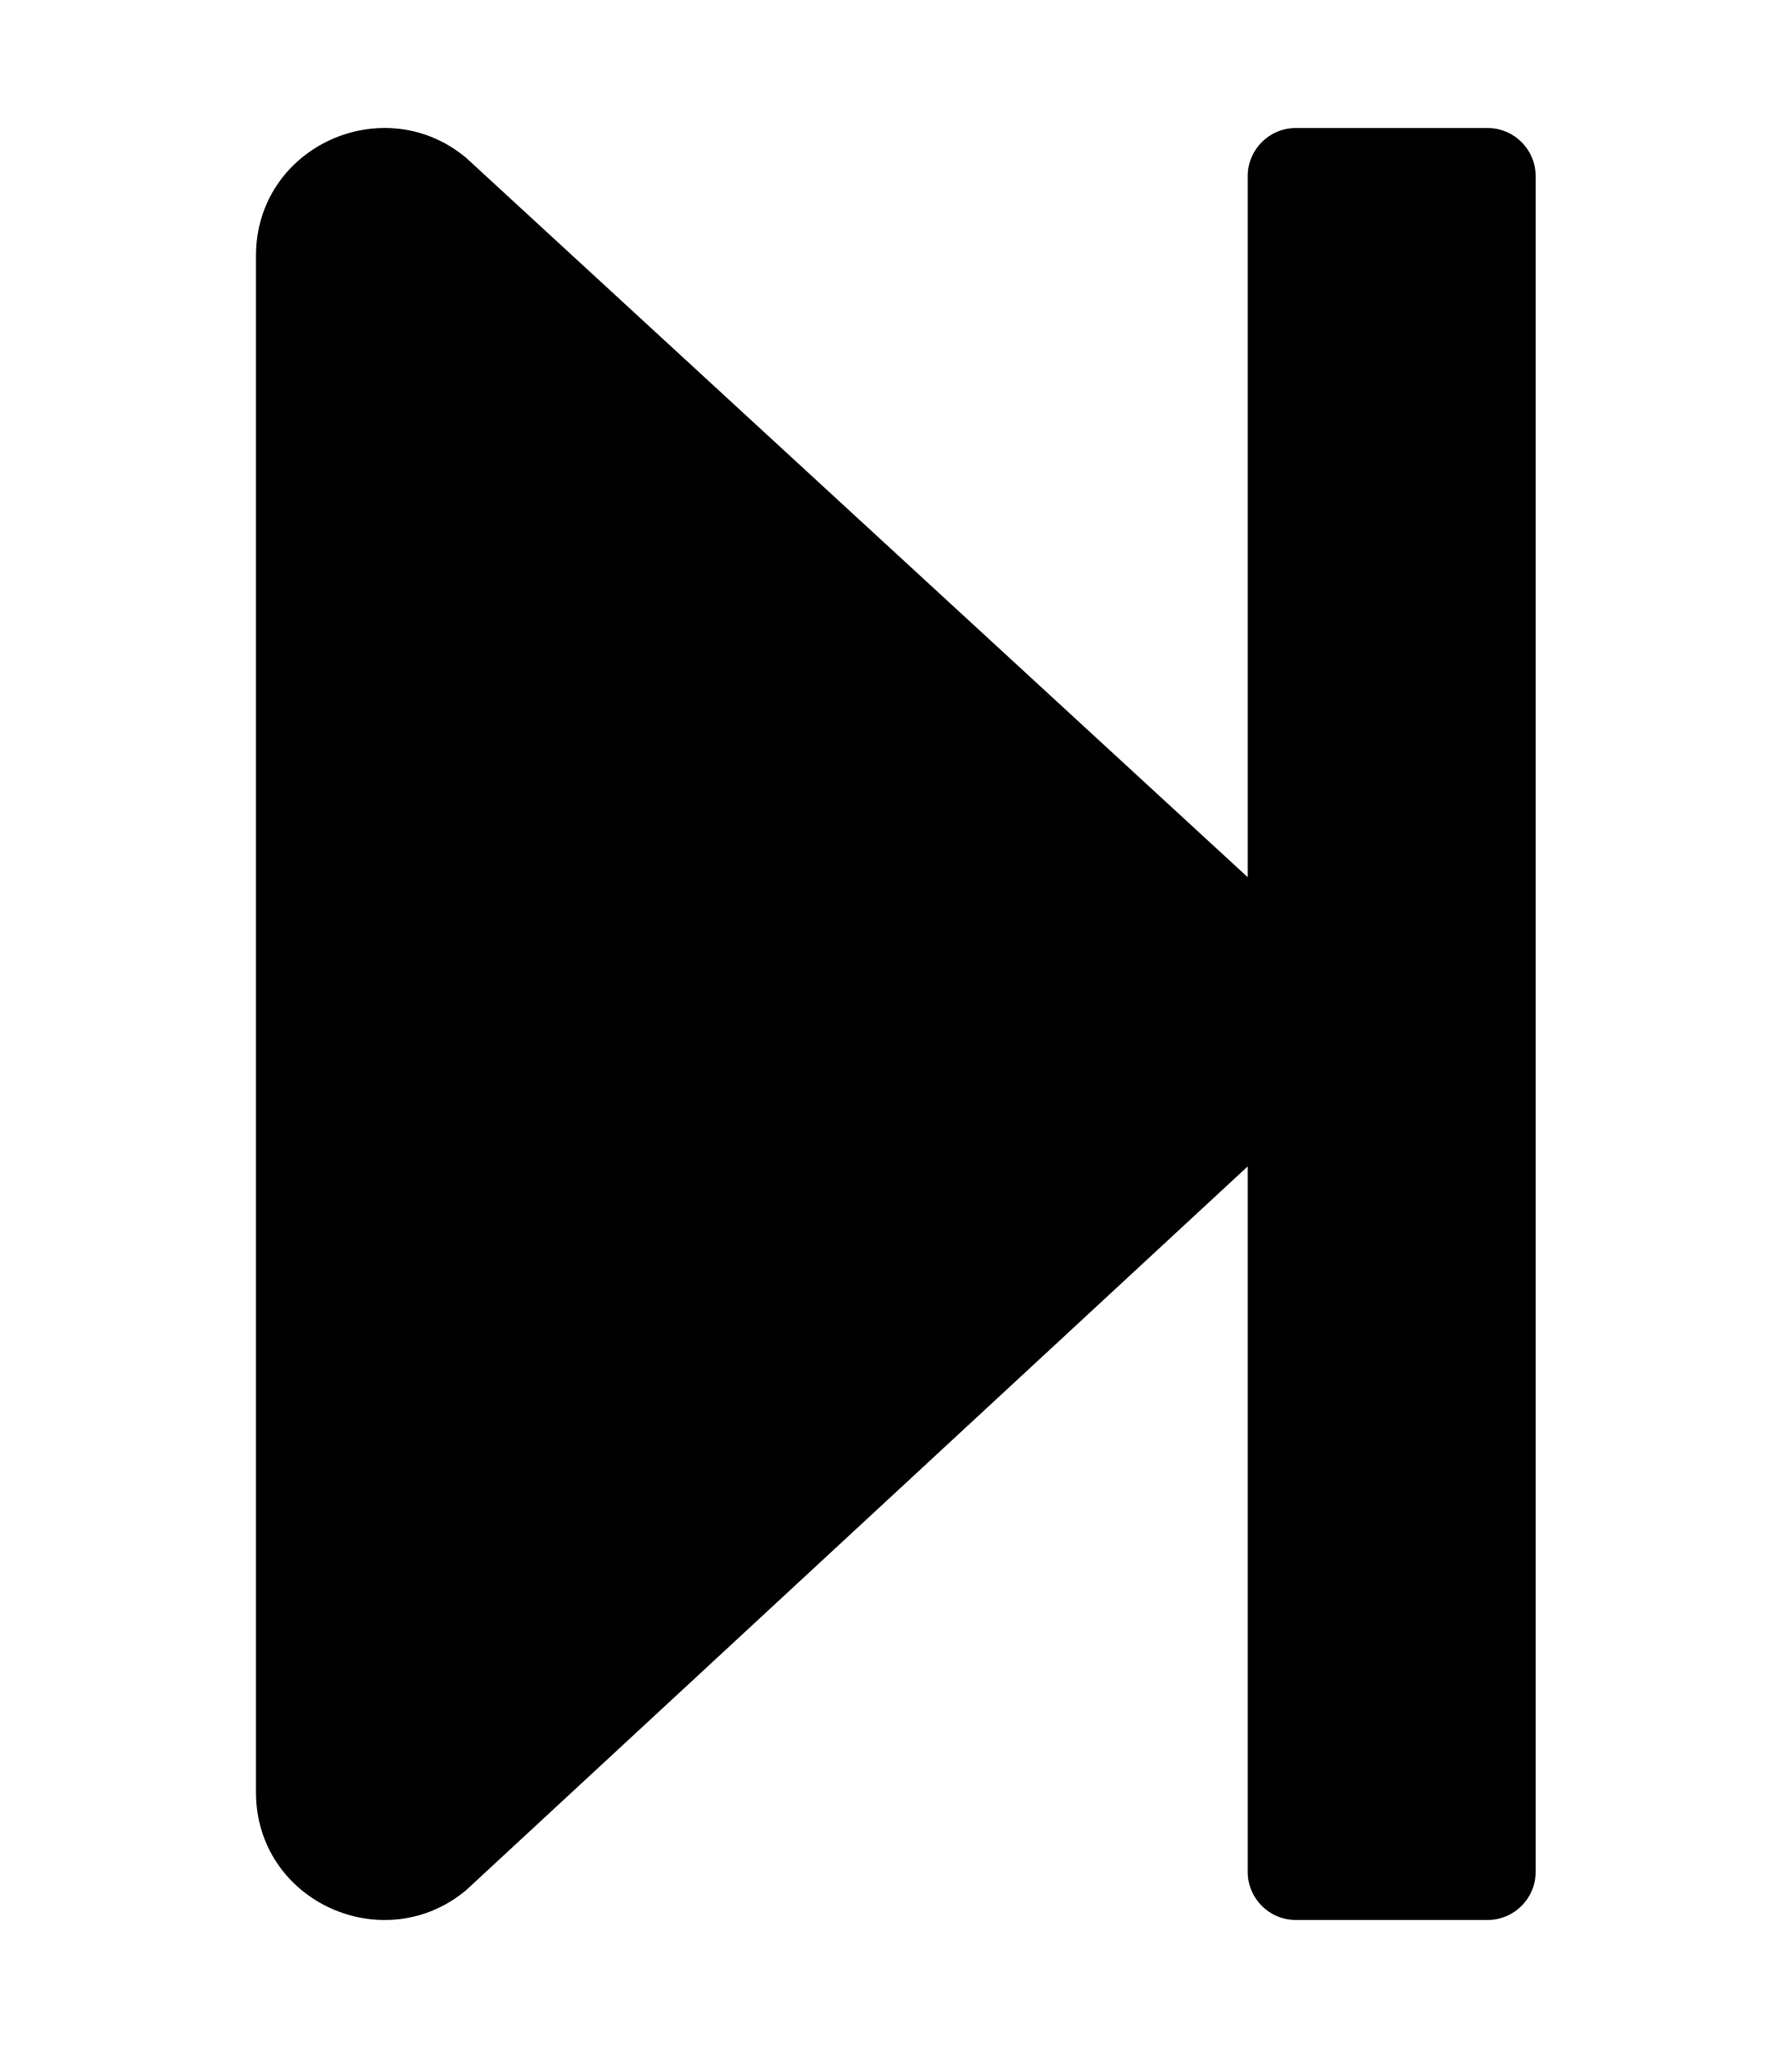
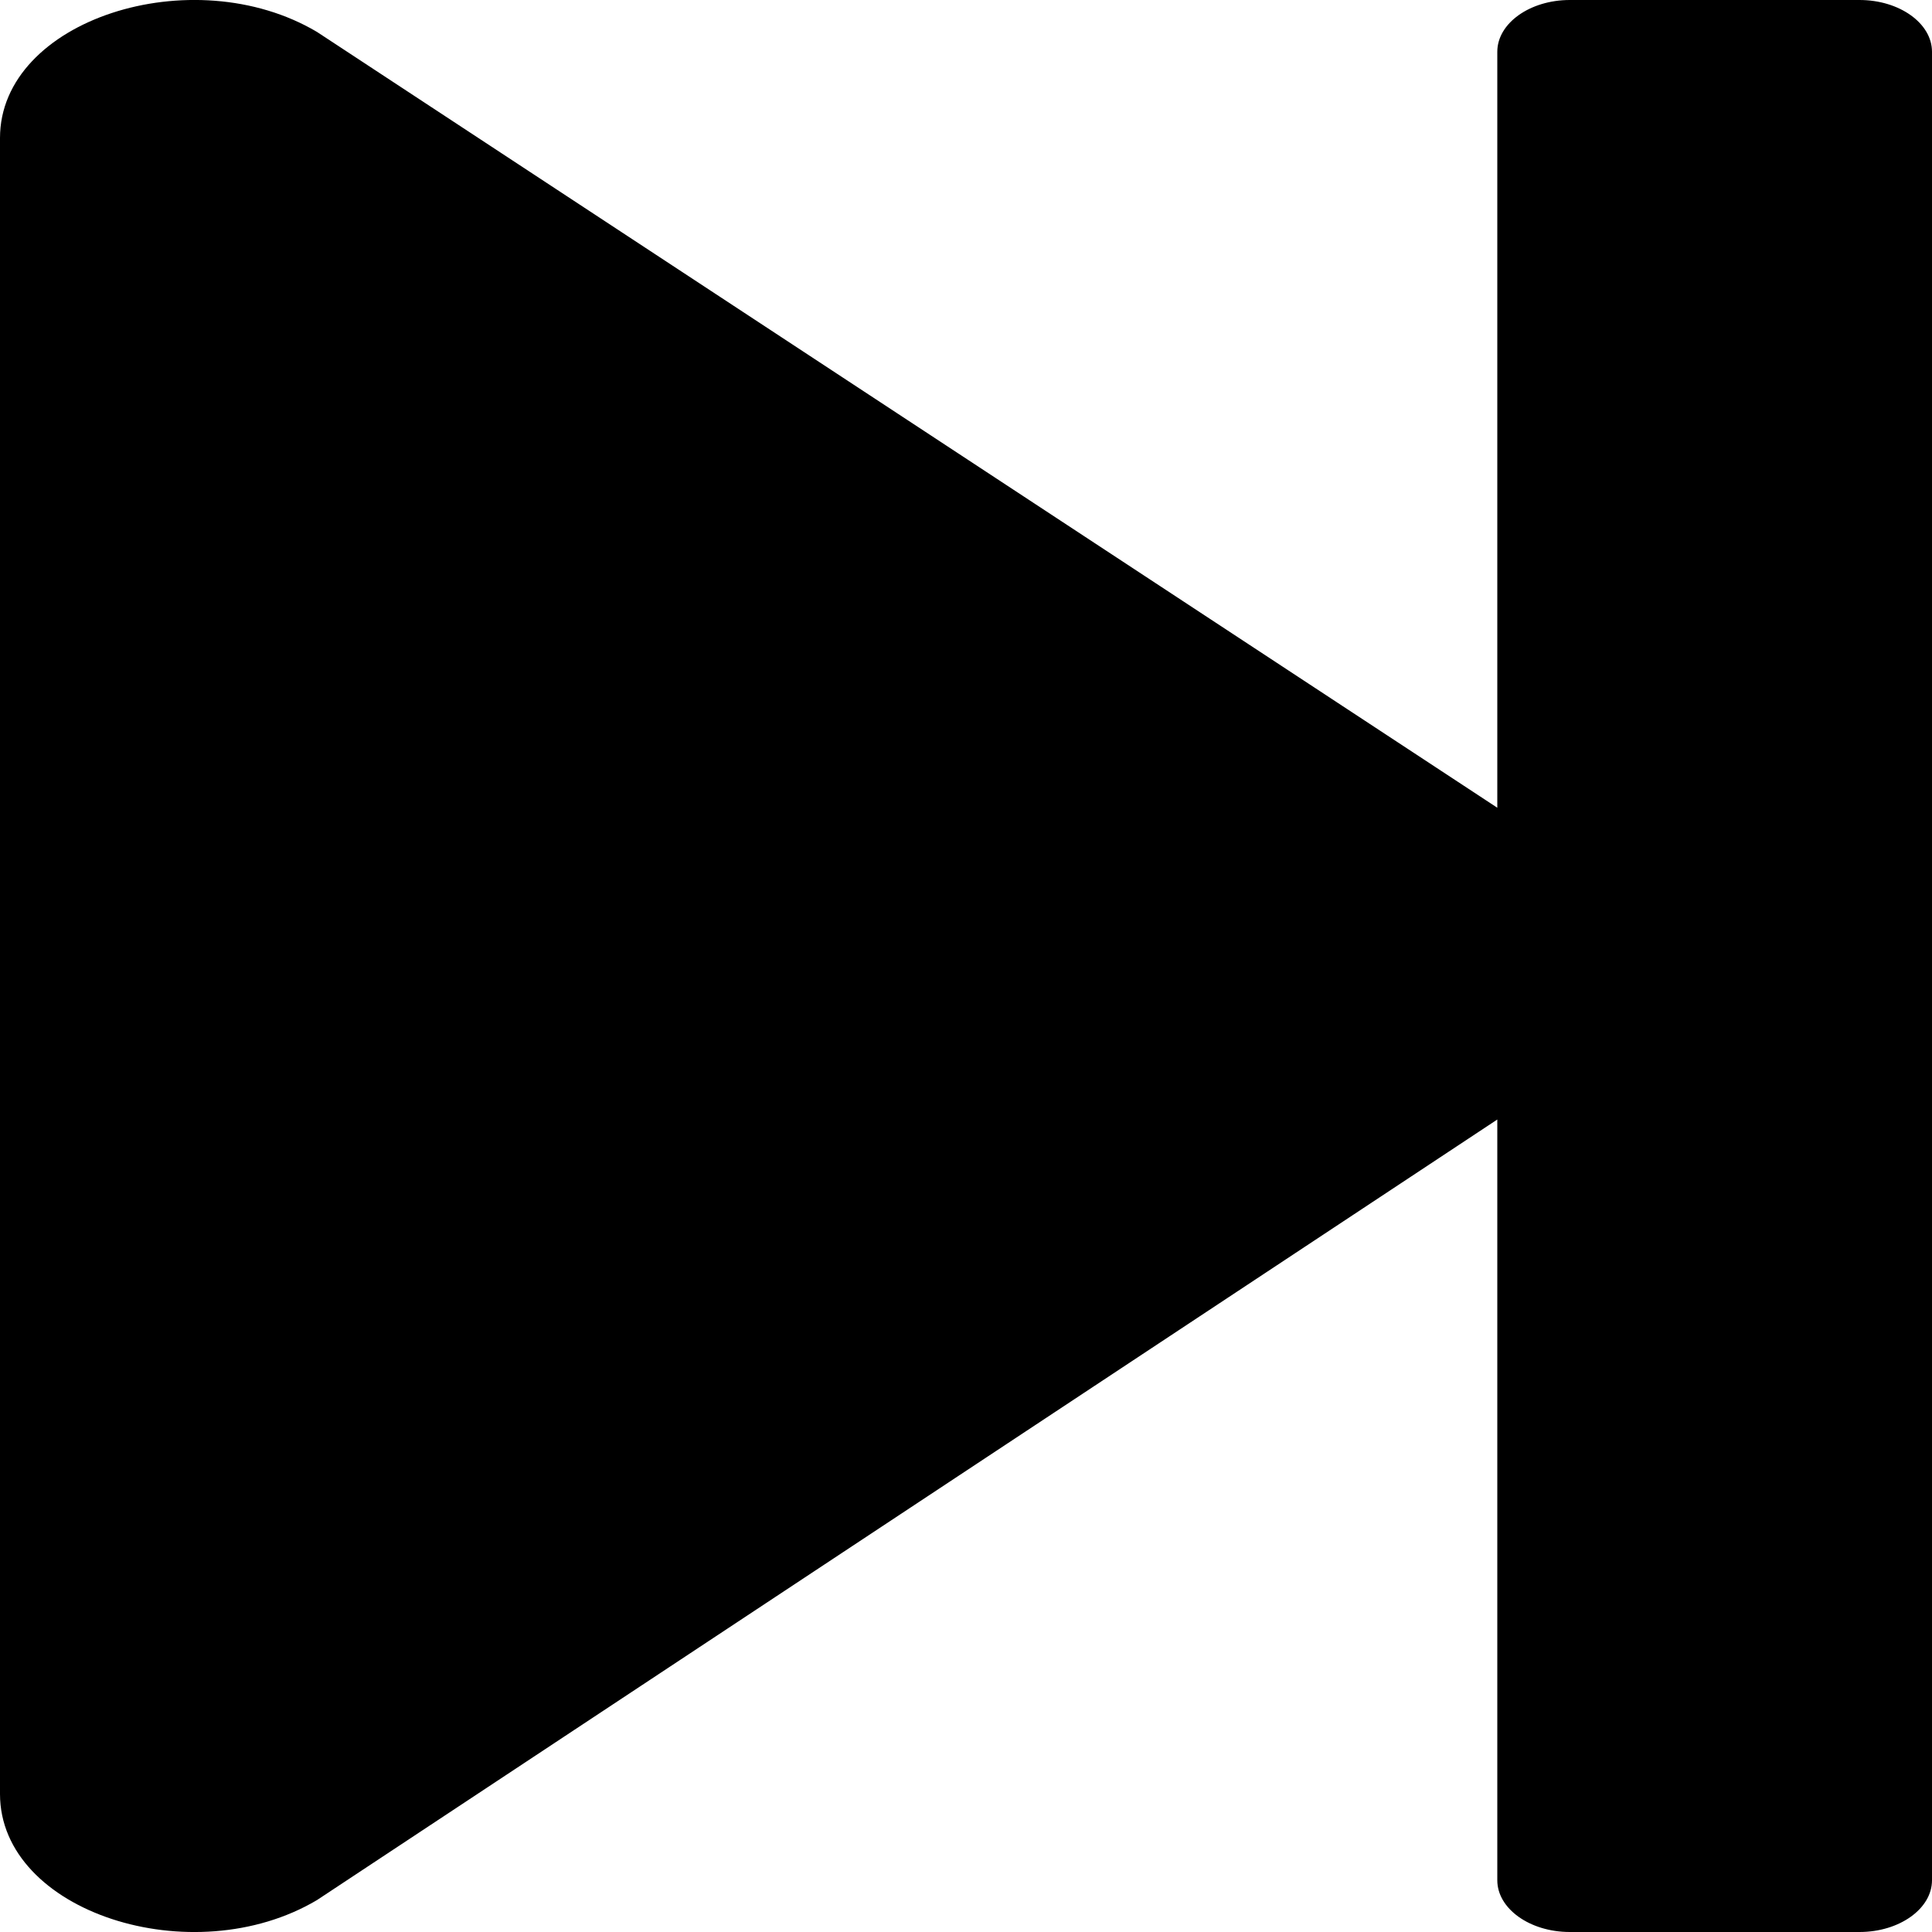
- <svg xmlns="http://www.w3.org/2000/svg" viewBox="0 0 448 512">
-   <path d="M384 44v424c0 6.6-5.4 12-12 12h-48c-6.6 0-12-5.4-12-12V291.6l-195.5 181C95.9 489.7 64 475.4 64 448V64c0-27.4 31.9-41.7 52.5-24.6L312 219.3V44c0-6.6 5.4-12 12-12h48c6.6 0 12 5.4 12 12z" />
+ <svg xmlns="http://www.w3.org/2000/svg" viewBox="0 32 448 448">
+   <g transform="scale(1.4 1) translate(-64 0)">
+     <path d="M384 44v424c0 6.6-5.4 12-12 12h-48c-6.6 0-12-5.4-12-12V291.6l-195.5 181C95.9 489.7 64 475.4 64 448V64c0-27.4 31.9-41.7 52.5-24.6L312 219.3V44c0-6.6 5.4-12 12-12h48c6.6 0 12 5.4 12 12z" />
+   </g>
</svg>
